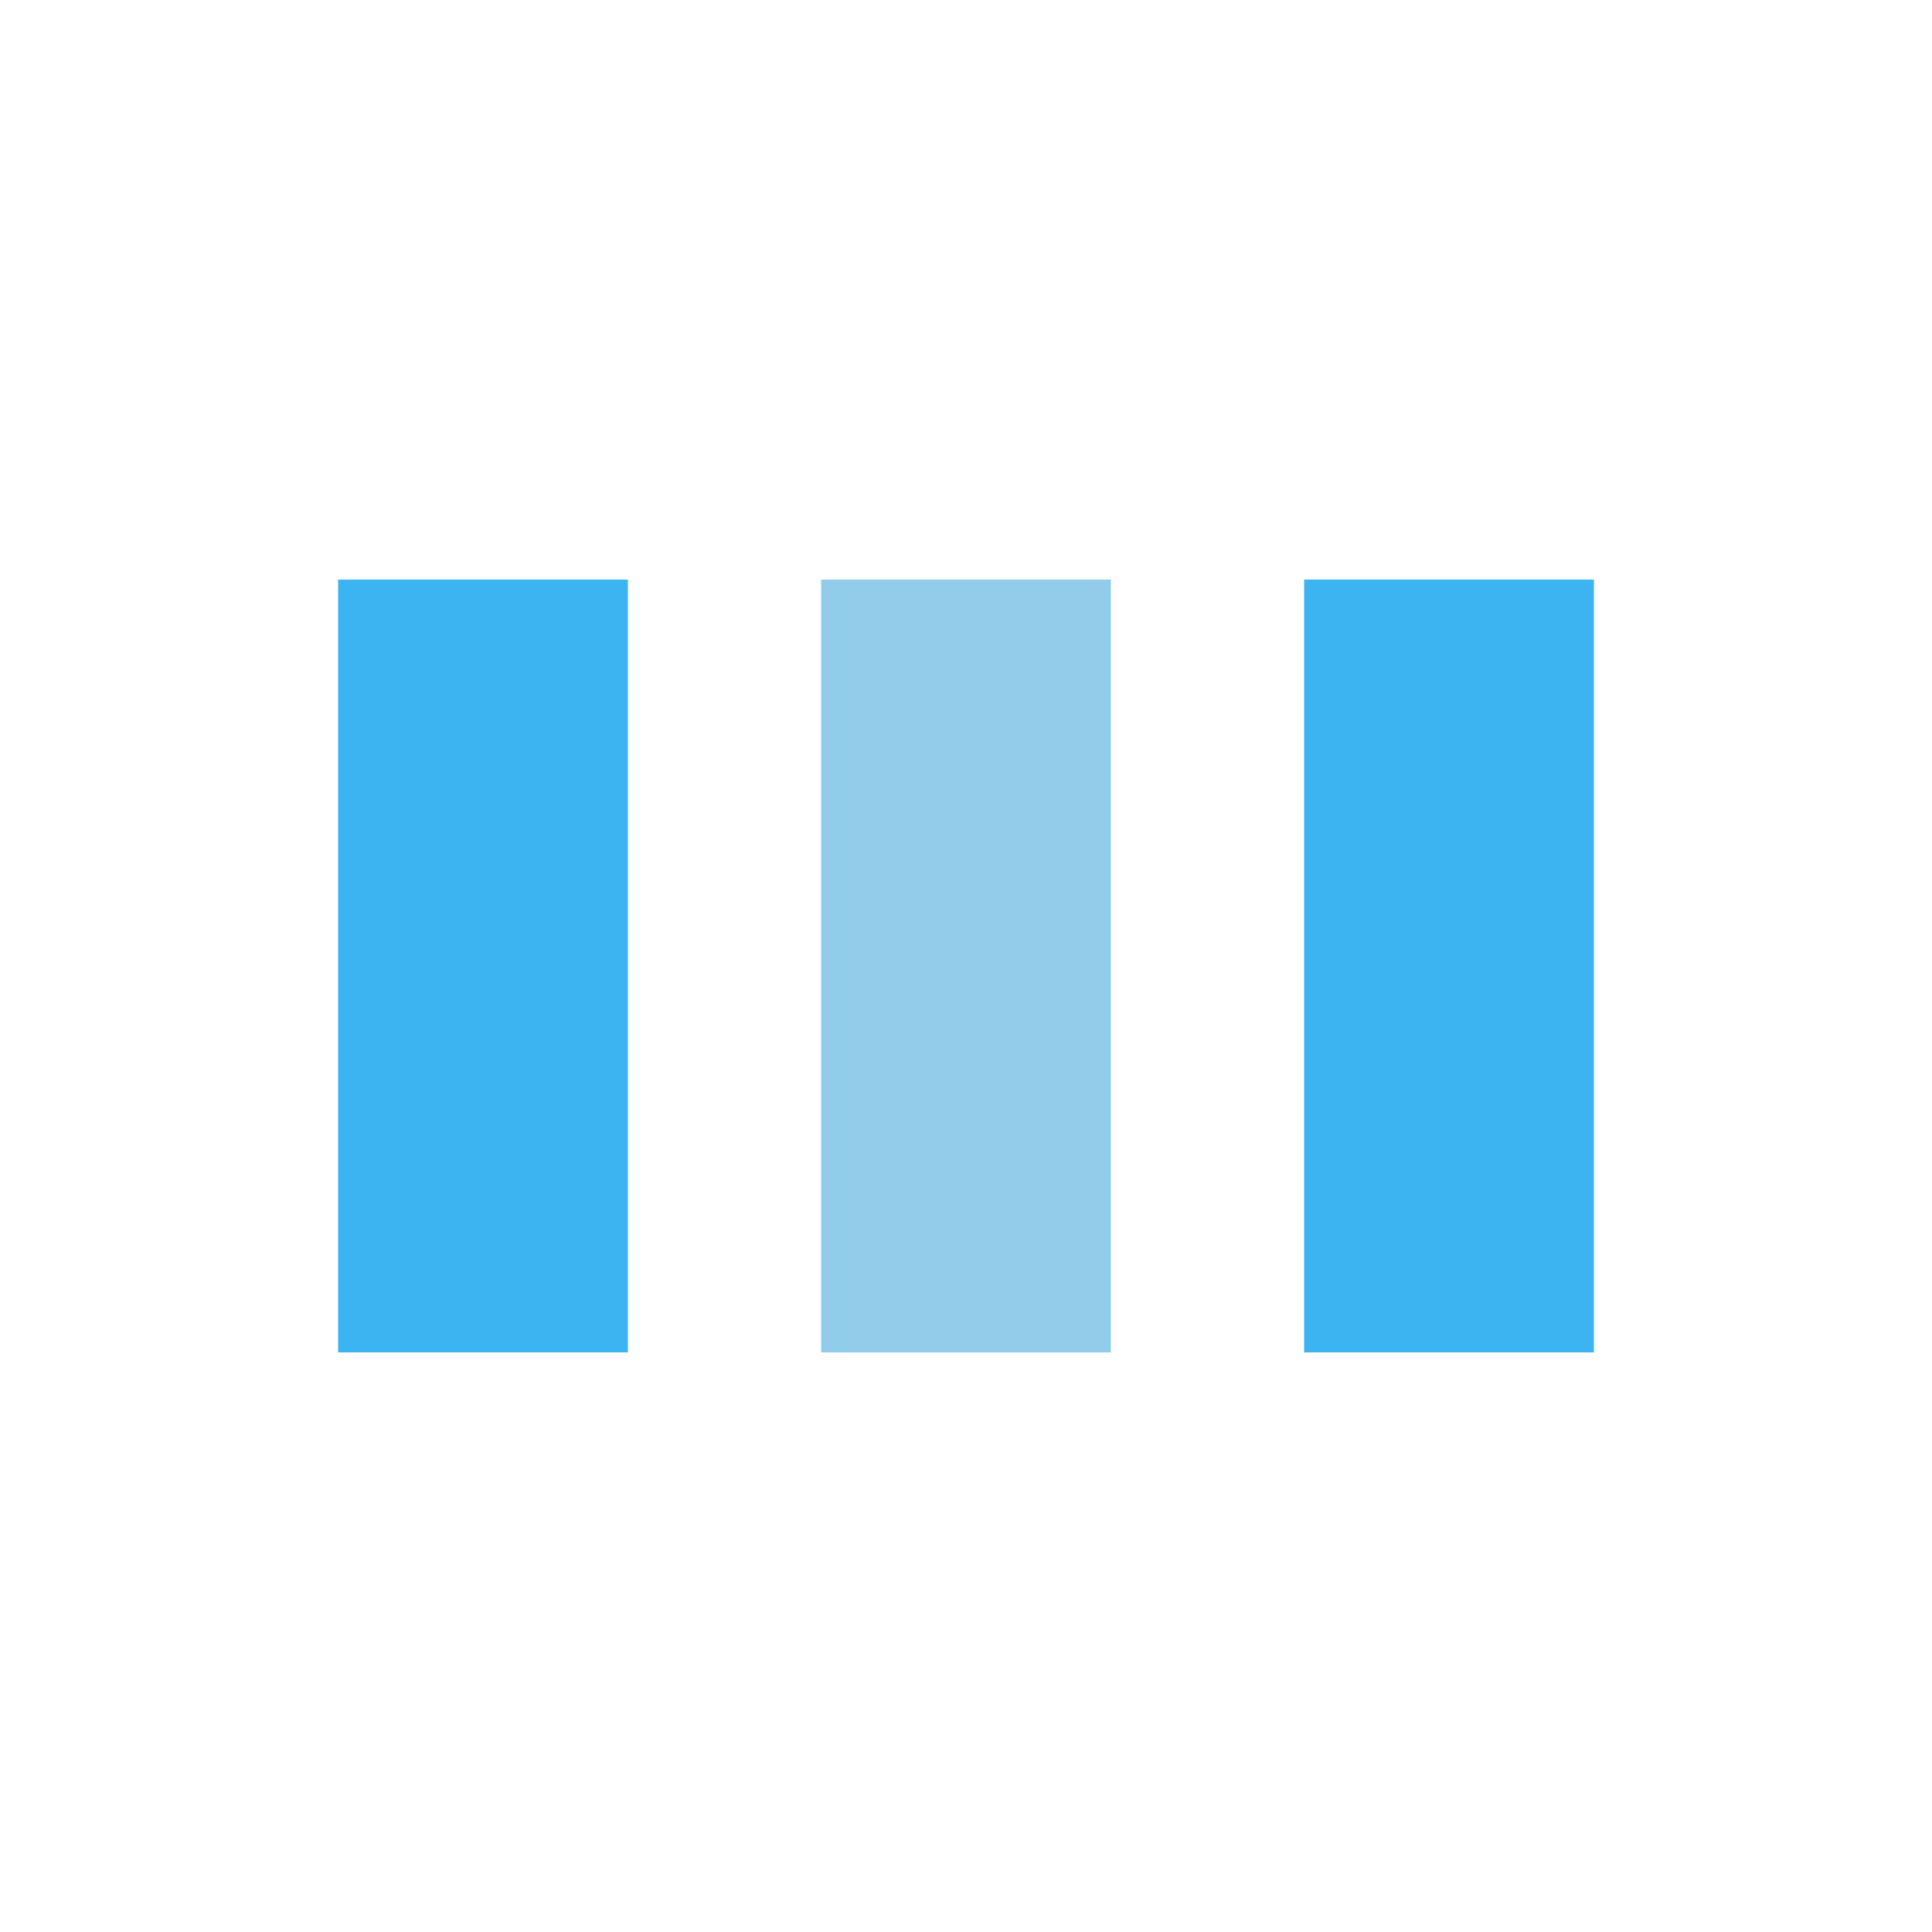
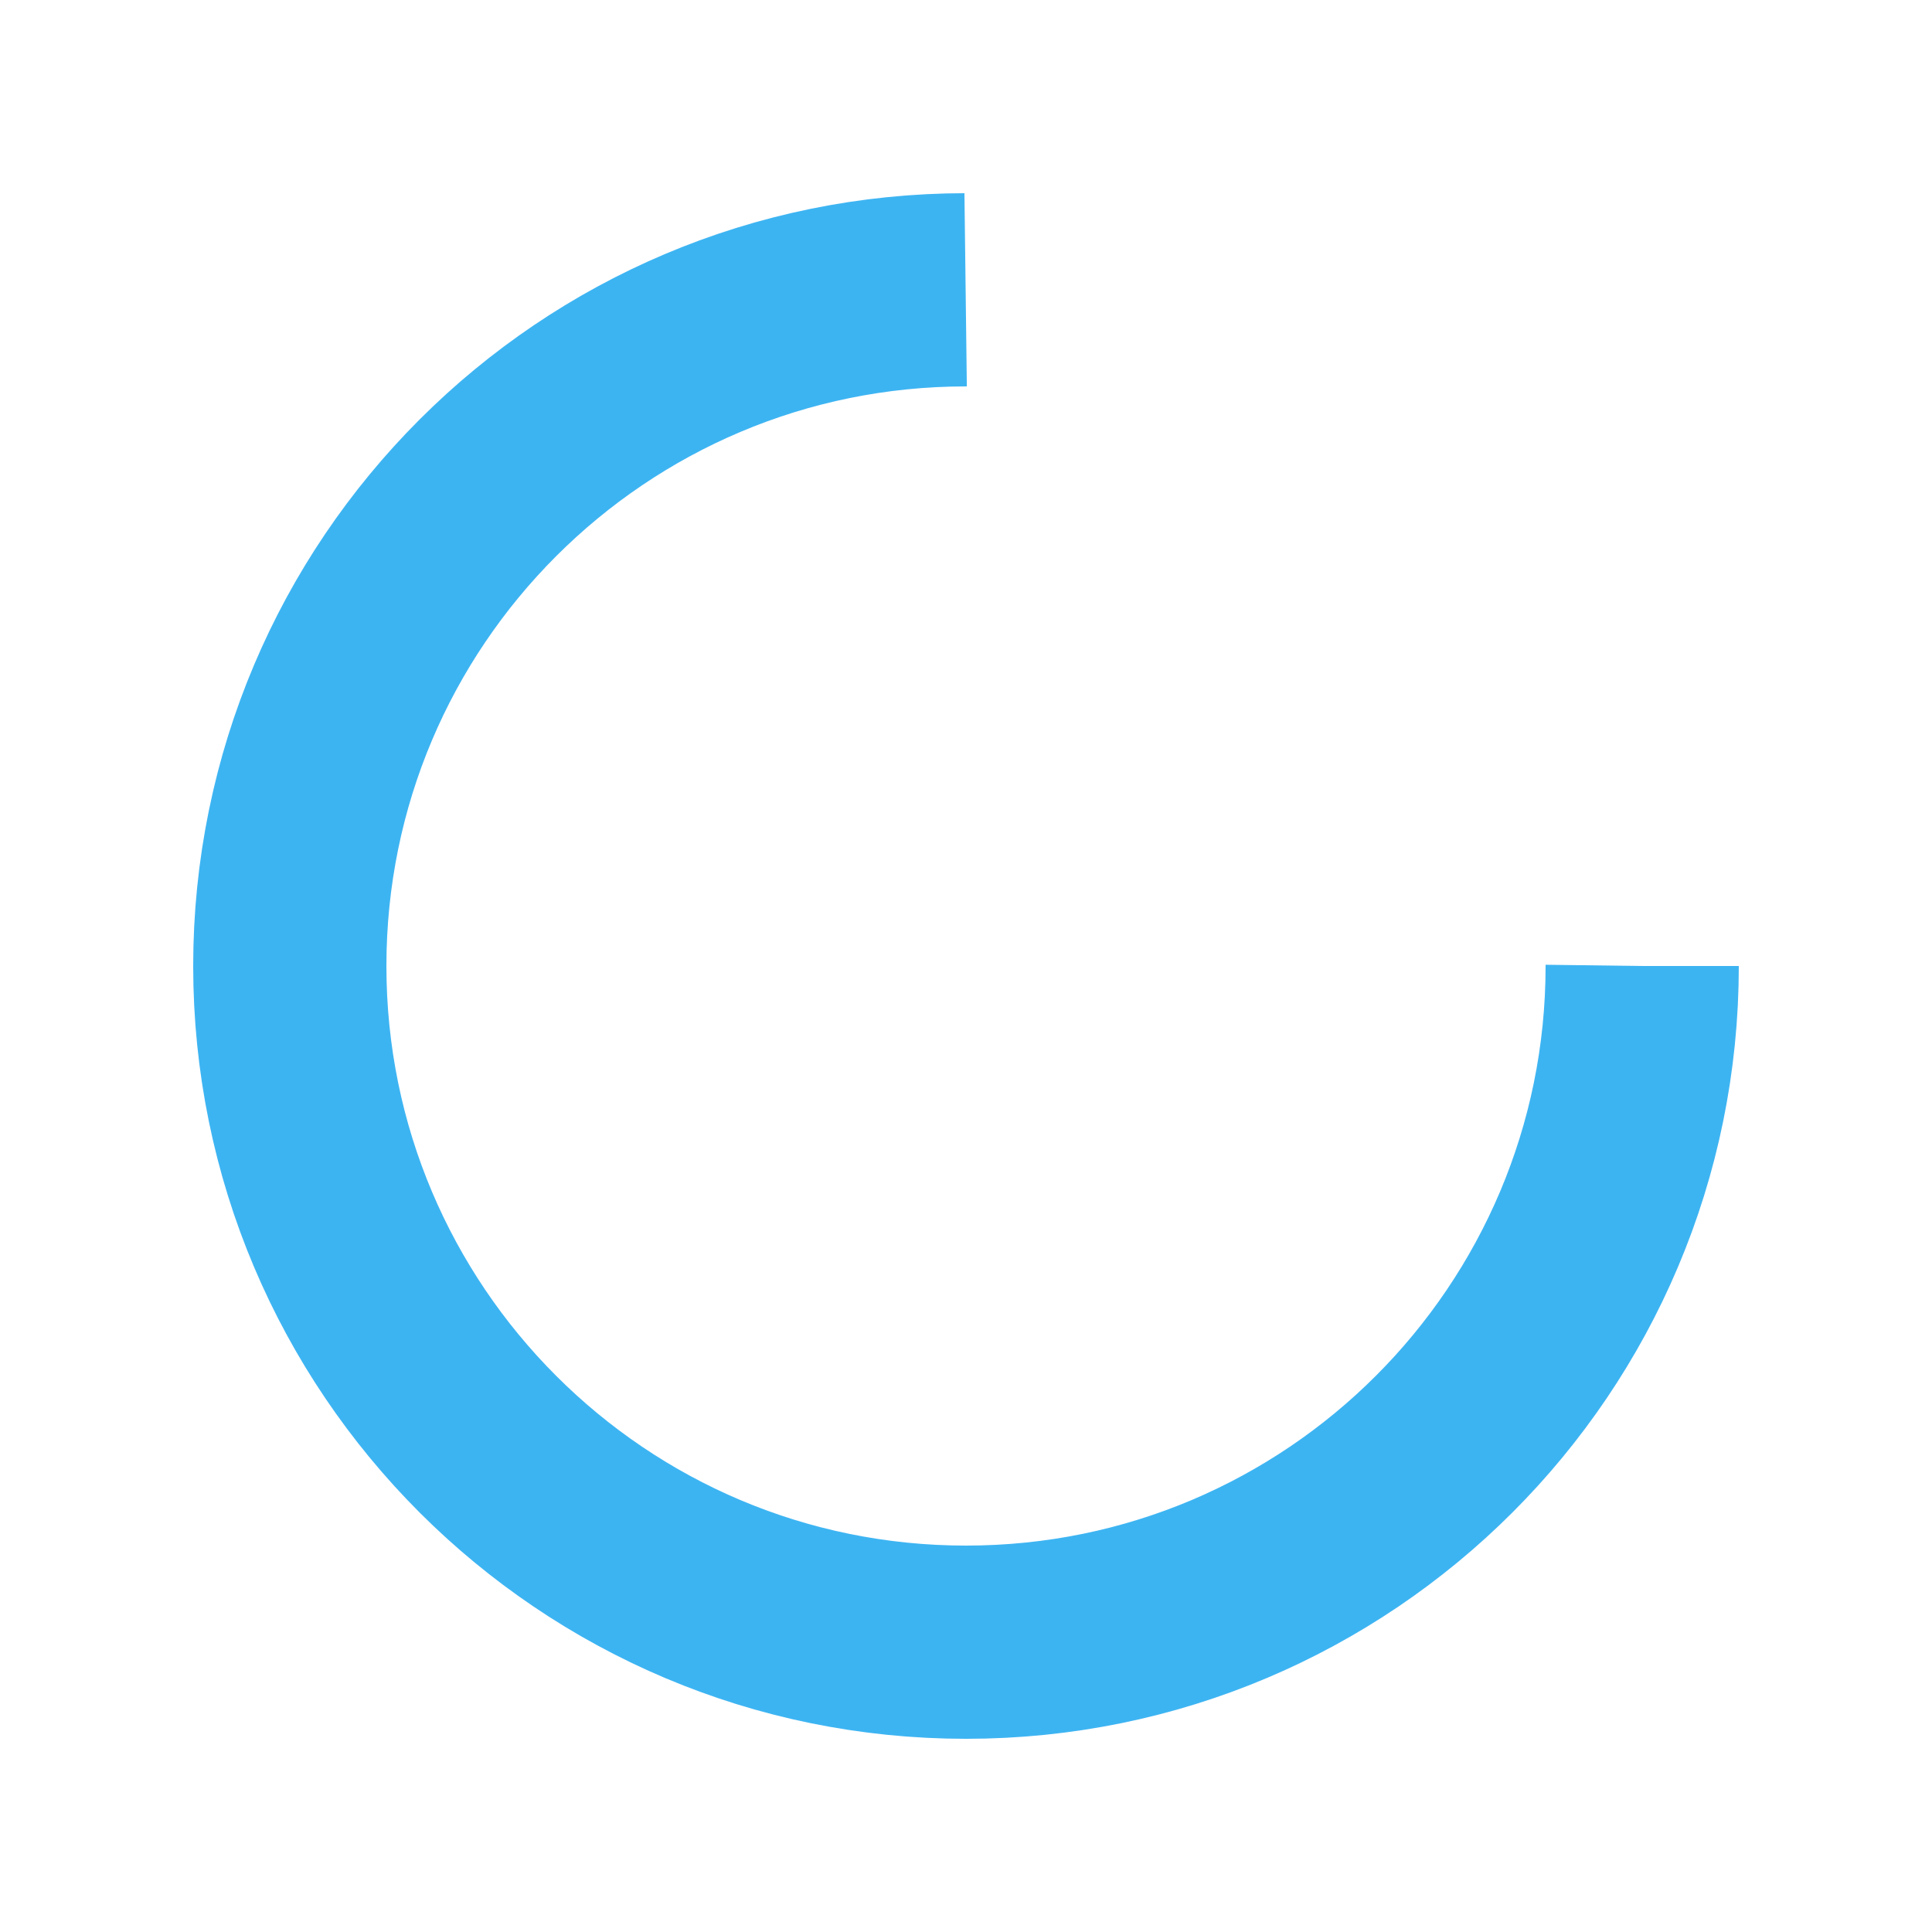
<svg xmlns="http://www.w3.org/2000/svg" style="margin: auto; background: none; display: block; shape-rendering: auto;" width="200px" height="200px" viewBox="0 0 100 100" preserveAspectRatio="xMidYMid">
-   <rect x="17.5" y="30" width="15" height="40" fill="#3db4f2">
-     <animate attributeName="y" repeatCount="indefinite" dur="1.02s" calcMode="spline" keyTimes="0;0.5;1" values="18;30;30" keySplines="0 0.5 0.5 1;0 0.5 0.5 1" begin="-0.204s" />
-     <animate attributeName="height" repeatCount="indefinite" dur="1.02s" calcMode="spline" keyTimes="0;0.5;1" values="64;40;40" keySplines="0 0.5 0.5 1;0 0.5 0.5 1" begin="-0.204s" />
-   </rect>
-   <rect x="42.5" y="30" width="15" height="40" fill="#91cceb">
-     <animate attributeName="y" repeatCount="indefinite" dur="1.02s" calcMode="spline" keyTimes="0;0.5;1" values="21;30;30" keySplines="0 0.5 0.5 1;0 0.5 0.5 1" begin="-0.102s" />
-     <animate attributeName="height" repeatCount="indefinite" dur="1.02s" calcMode="spline" keyTimes="0;0.5;1" values="58;40;40" keySplines="0 0.5 0.5 1;0 0.5 0.5 1" begin="-0.102s" />
-   </rect>
-   <rect x="67.5" y="30" width="15" height="40" fill="#3db4f2">
-     <animate attributeName="y" repeatCount="indefinite" dur="1.02s" calcMode="spline" keyTimes="0;0.5;1" values="21;30;30" keySplines="0 0.5 0.5 1;0 0.5 0.5 1" />
-     <animate attributeName="height" repeatCount="indefinite" dur="1.02s" calcMode="spline" keyTimes="0;0.5;1" values="58;40;40" keySplines="0 0.5 0.5 1;0 0.5 0.5 1" />
-   </rect>
+   <circle cx="50" cy="50" fill="none" stroke="#3db4f2" stroke-width="10" r="35" stroke-dasharray="164.934 56.978">
+     <animateTransform attributeName="transform" type="rotate" repeatCount="indefinite" dur="0.508s" values="0 50 50;360 50 50" keyTimes="0;1" />
+   </circle>
</svg>
